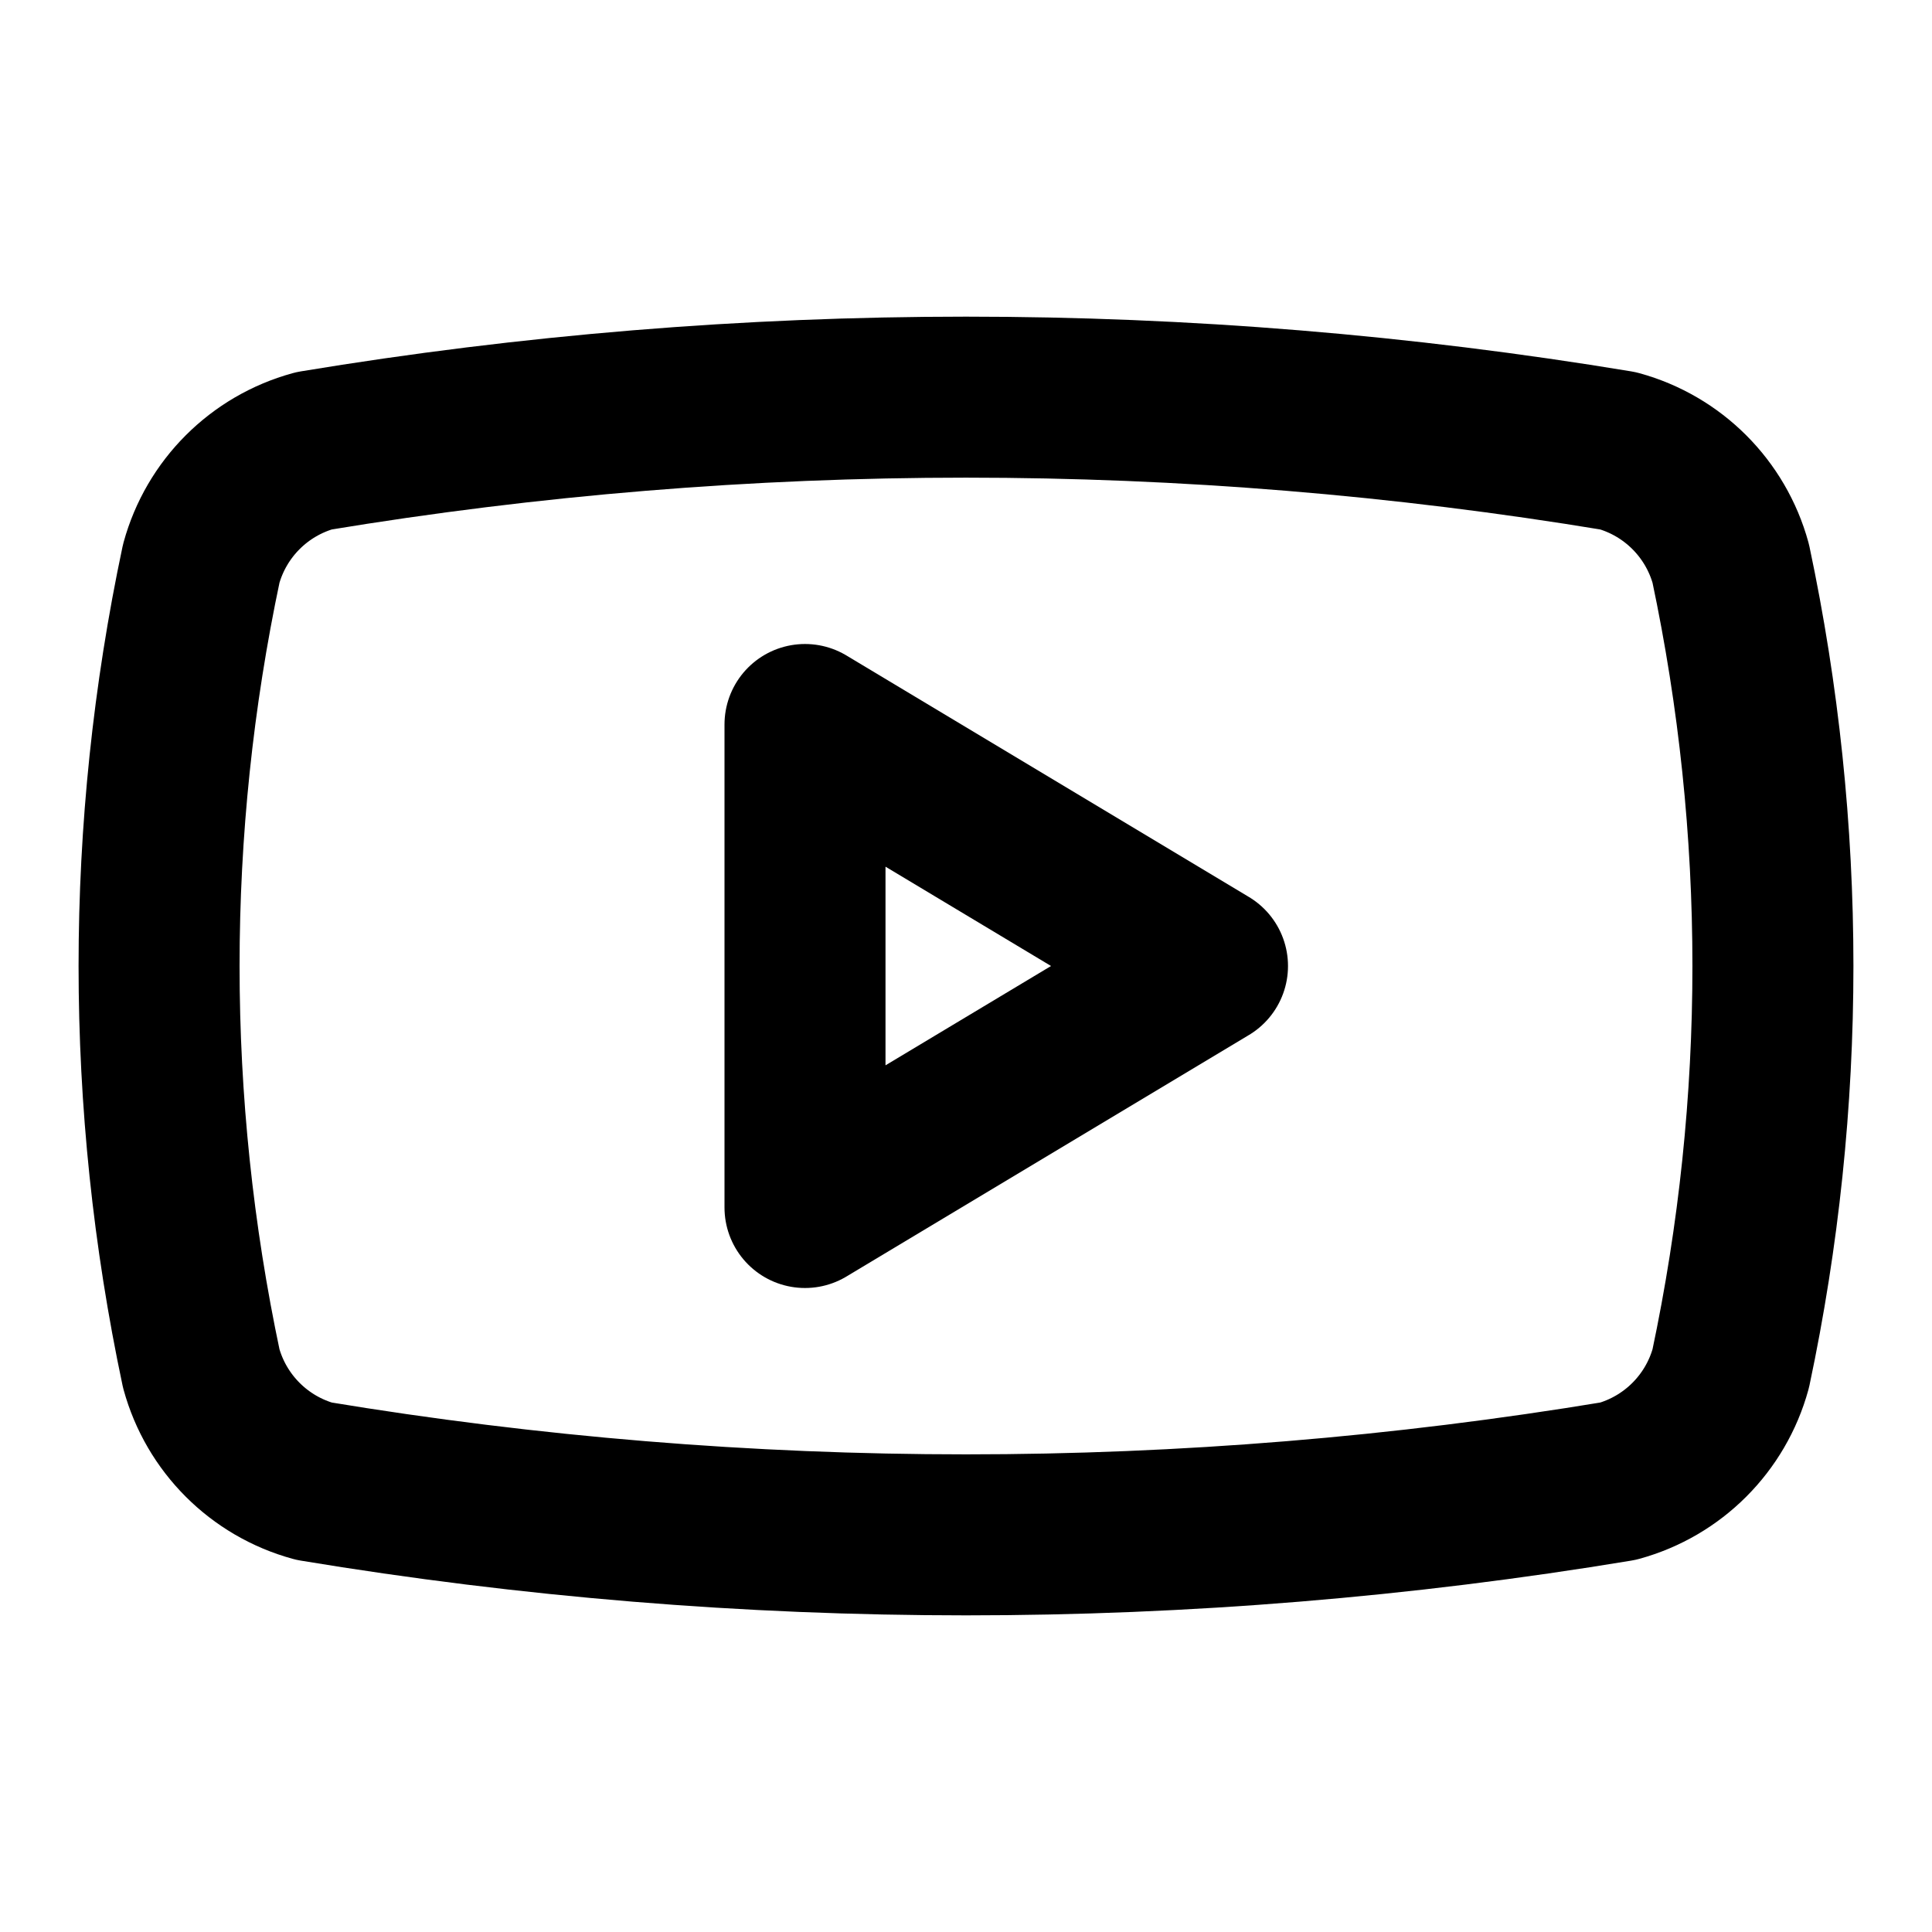
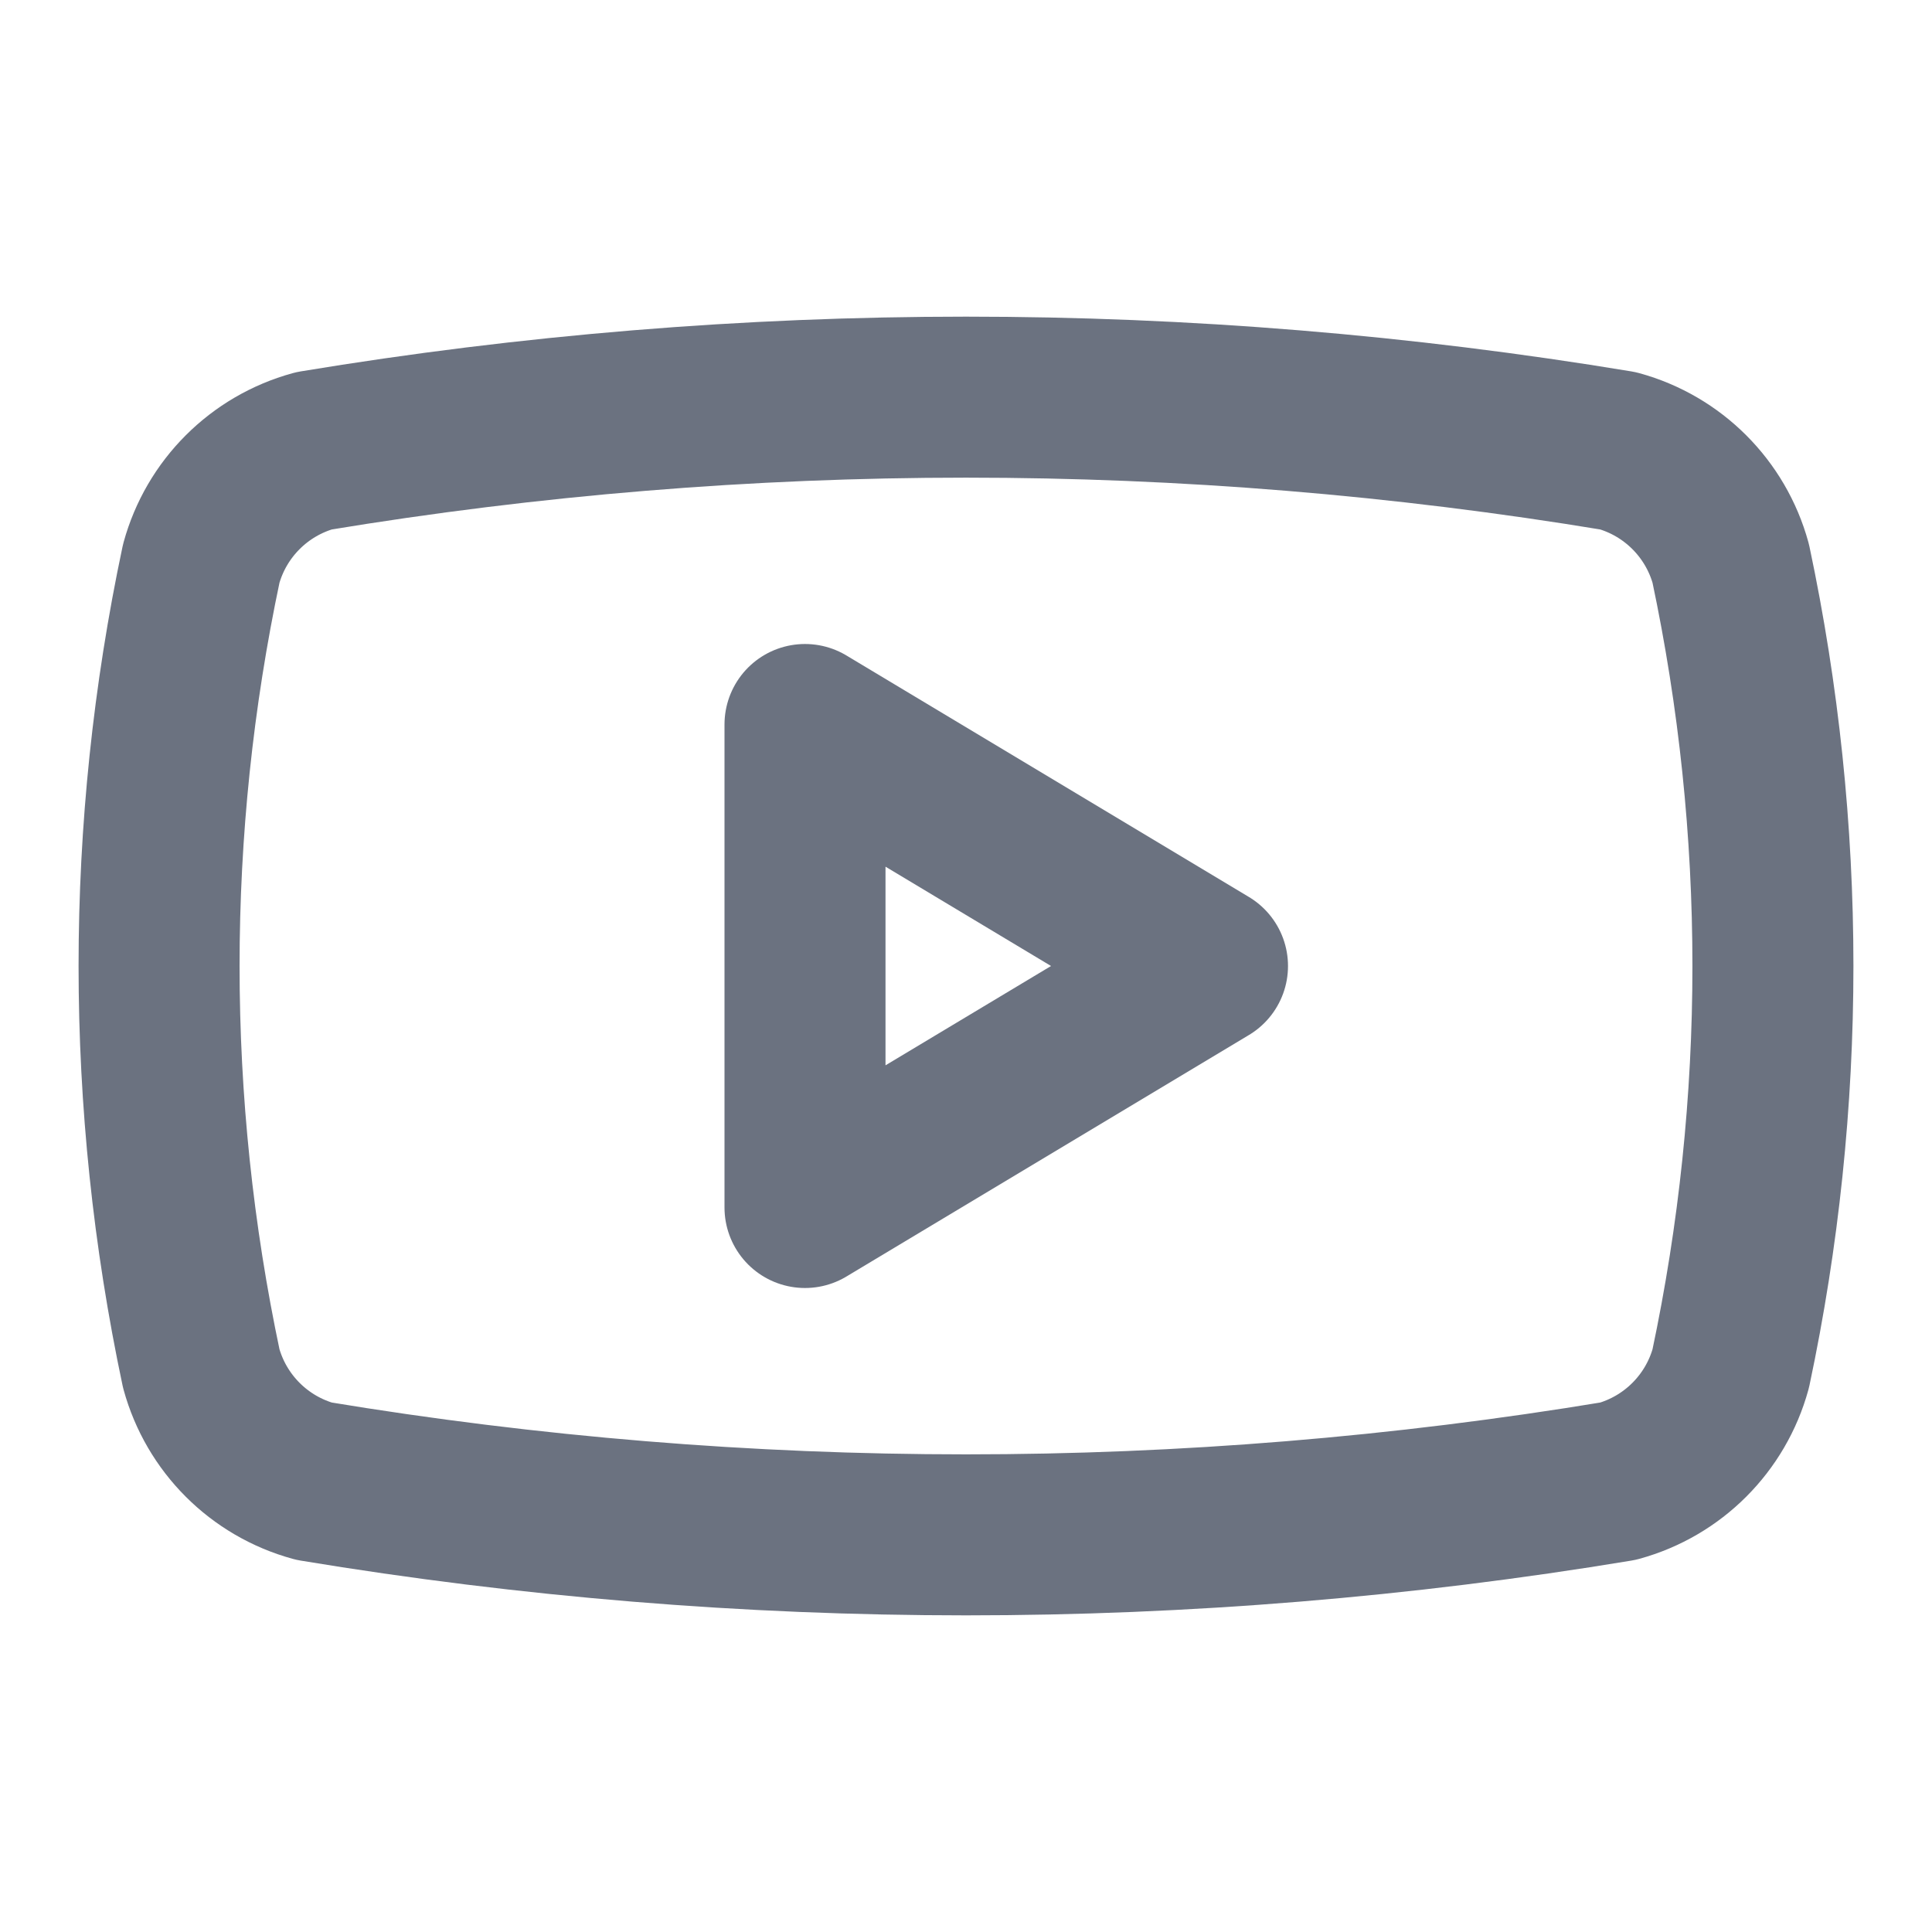
- <svg xmlns="http://www.w3.org/2000/svg" width="24" height="24" viewBox="0 0 24 24" fill="none" stroke="currentColor" stroke-width="2" stroke-linecap="round" stroke-linejoin="round" class="lucide lucide-youtube-icon lucide-youtube">
+ <svg xmlns="http://www.w3.org/2000/svg" width="24" height="24" viewBox="0 0 24 24" fill="none" stroke="#6b7280" stroke-width="2" stroke-linecap="round" stroke-linejoin="round" class="lucide lucide-youtube-icon lucide-youtube">
  <path d="M2.5 17a24.12 24.12 0 0 1 0-10 2 2 0 0 1 1.4-1.4 49.56 49.56 0 0 1 16.2 0A2 2 0 0 1 21.5 7a24.12 24.12 0 0 1 0 10 2 2 0 0 1-1.4 1.4 49.55 49.55 0 0 1-16.2 0A2 2 0 0 1 2.5 17" />
  <path d="m10 15 5-3-5-3z" />
</svg>
